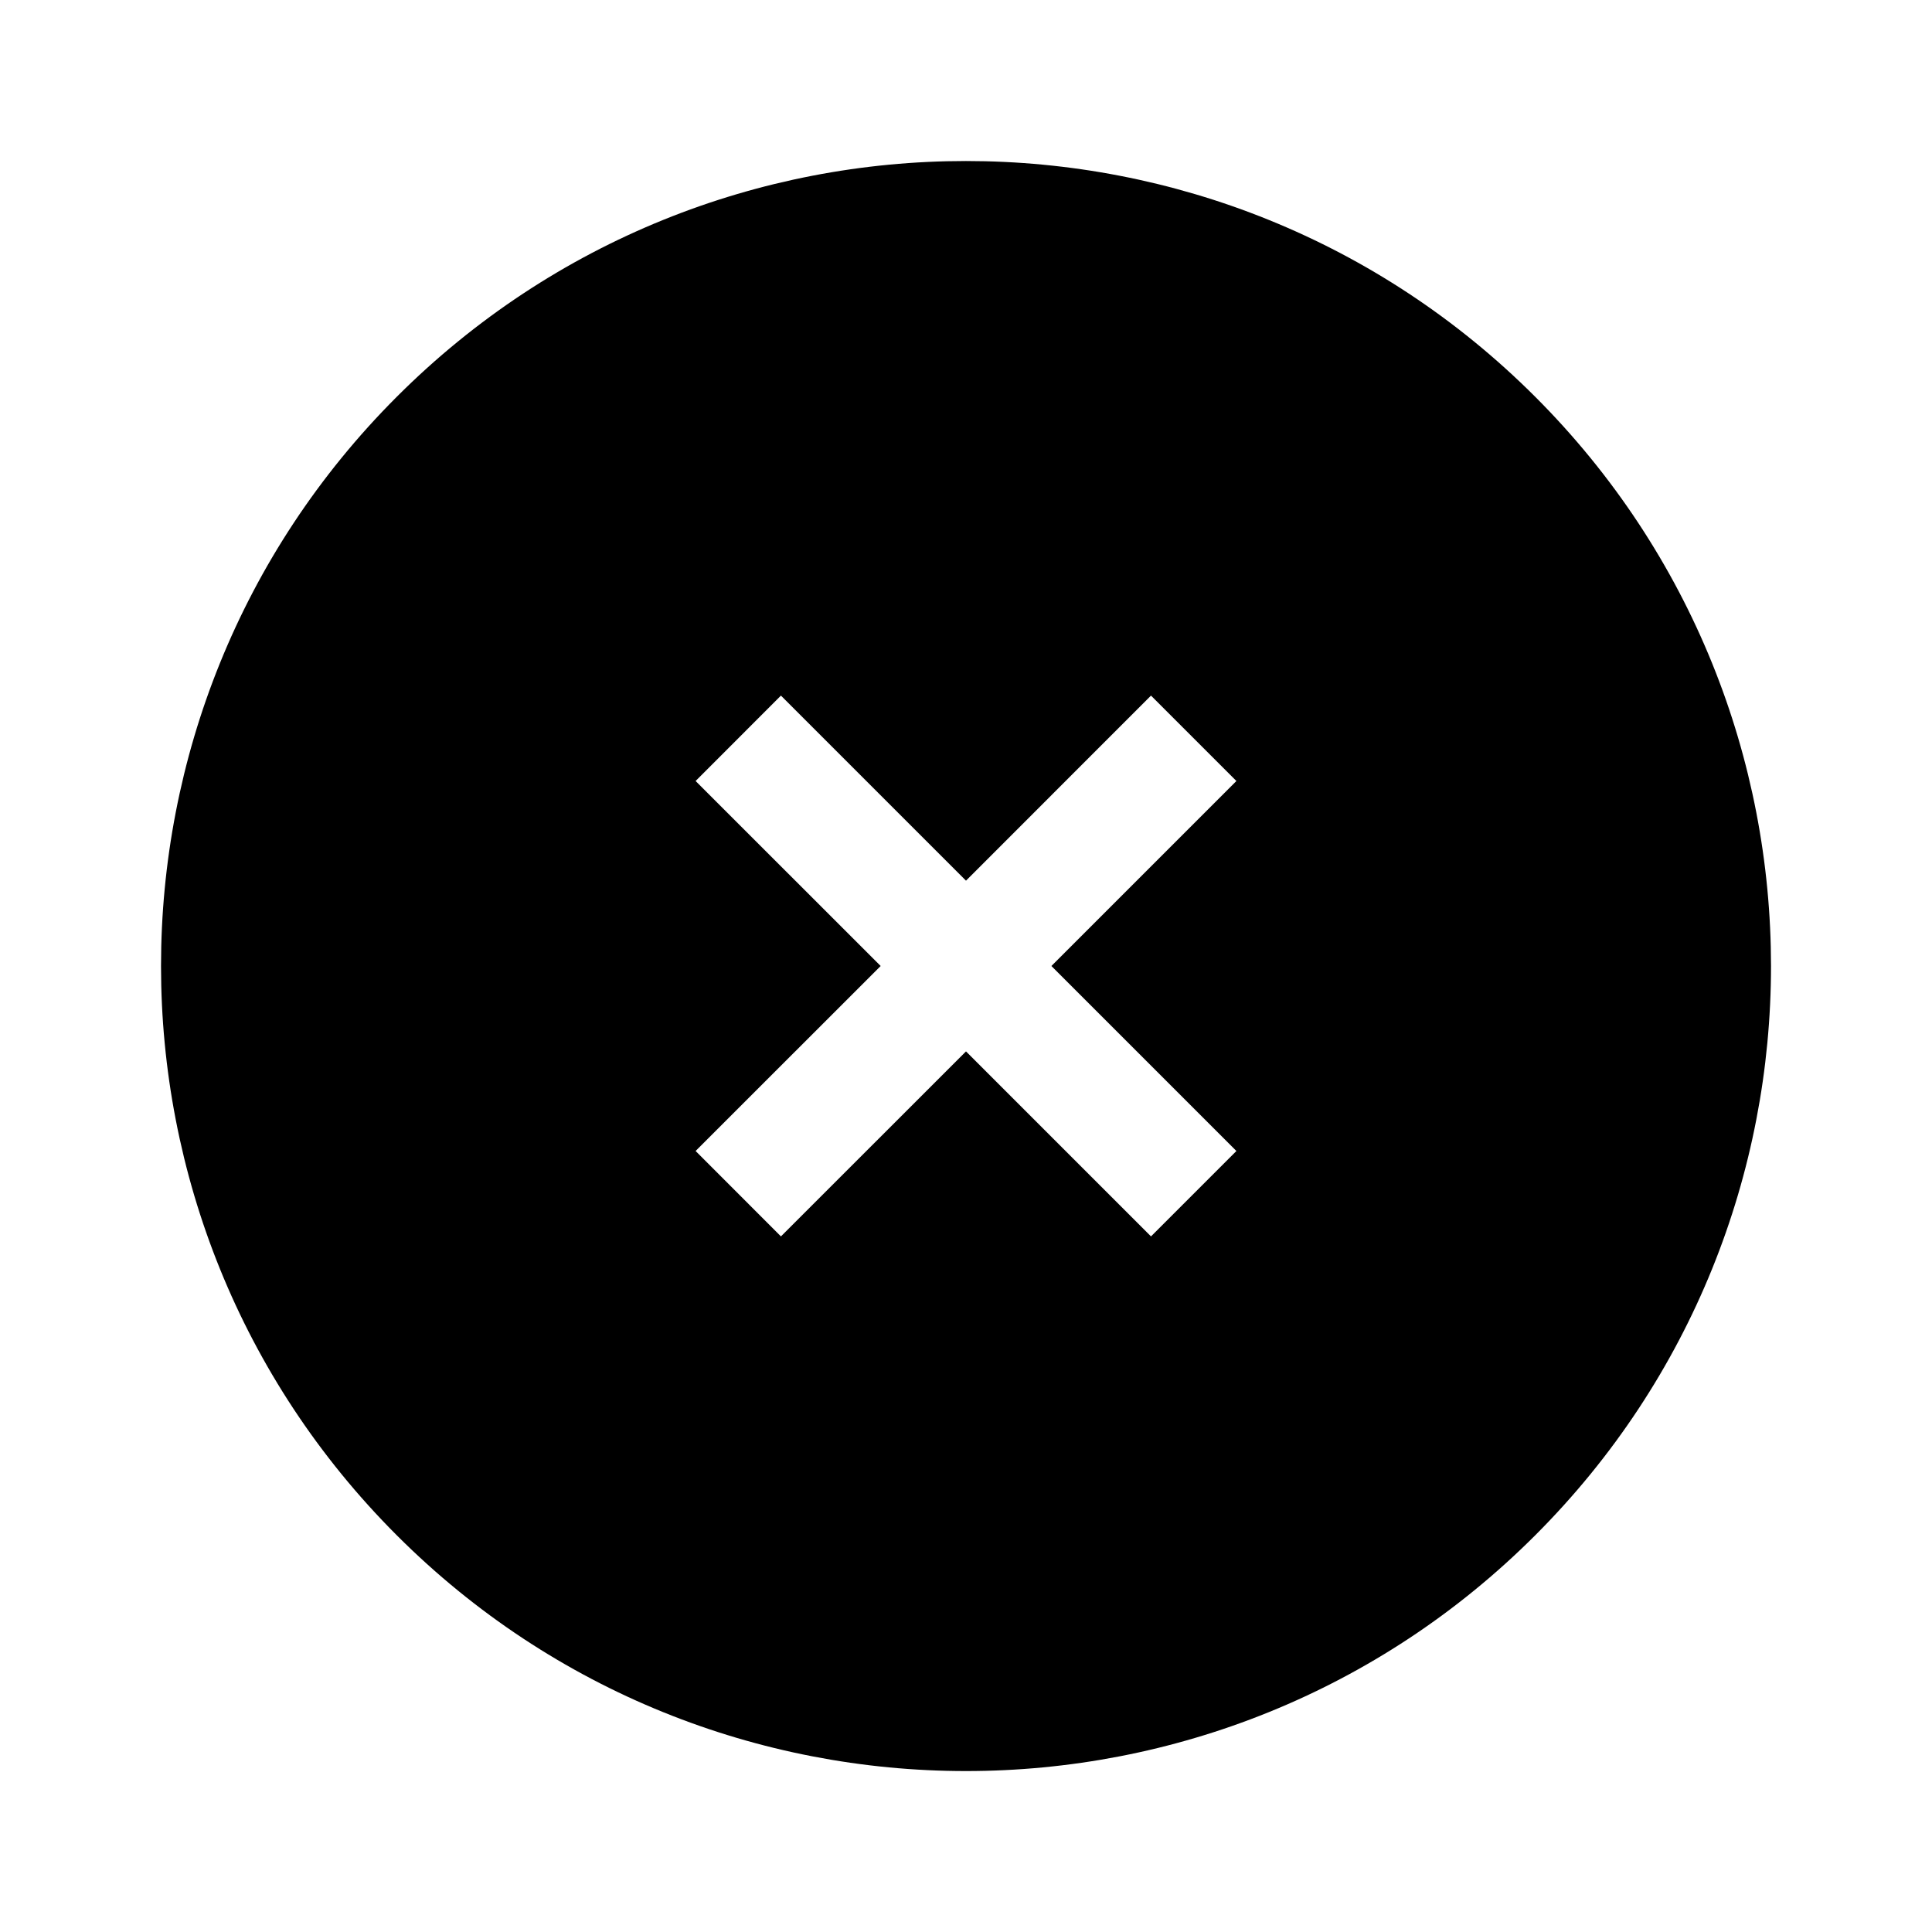
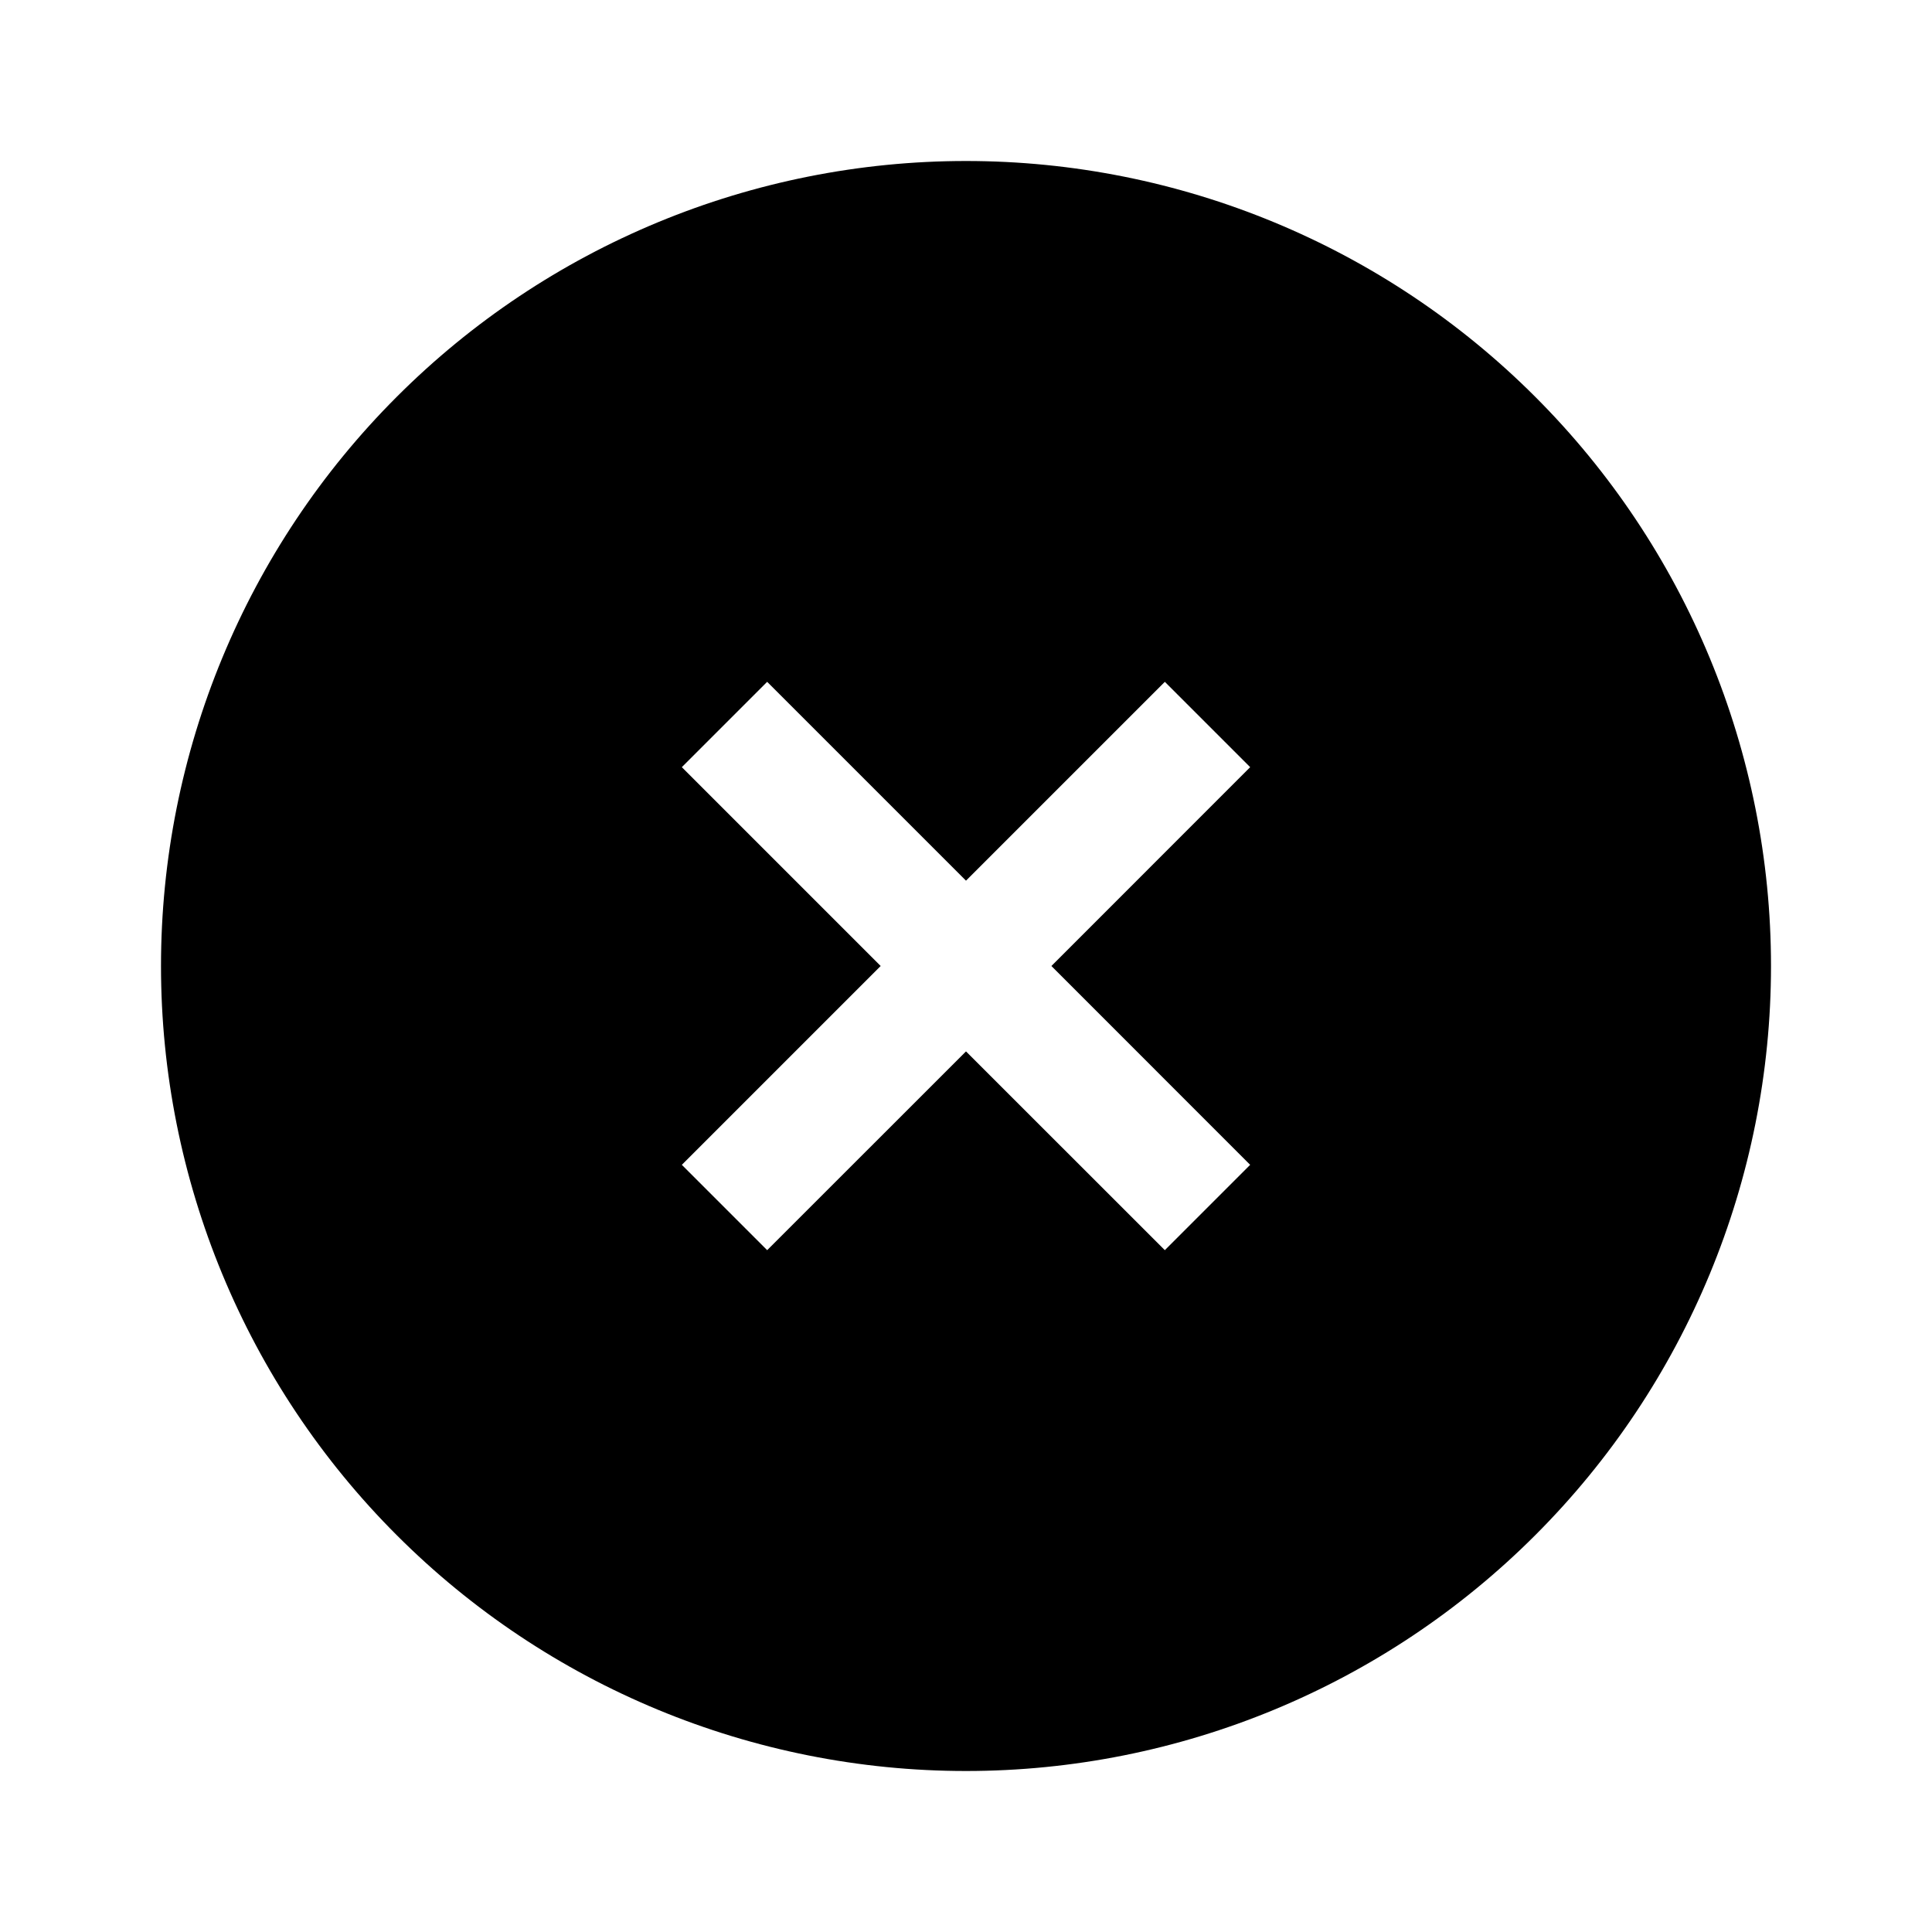
<svg xmlns="http://www.w3.org/2000/svg" width="24" height="24" viewBox="0 0 24 24" fill="currentColor">
-   <path d="M4.929 4.929C8.834 1.024 15.166 1.024 19.071 4.929C22.976 8.834 22.977 15.167 19.071 19.072C15.166 22.977 8.834 22.977 4.929 19.072C1.024 15.166 1.024 8.834 4.929 4.929ZM12 10.94L9.701 8.641L8.641 9.702L10.94 12L8.641 14.298L9.701 15.359L12 13.061L14.298 15.359L15.359 14.298L13.061 12L15.359 9.702L14.298 8.641L12 10.94Z" />
+   <path d="M12 2C14.652 2 17.196 3.053 19.071 4.929C20.947 6.804 22 9.348 22 12C22 14.652 20.947 17.196 19.071 19.071C17.196 20.947 14.652 22 12 22C9.348 22 6.804 20.947 4.929 19.071C3.053 17.196 2 14.652 2 12C2 9.348 3.053 6.804 4.929 4.929C6.804 3.053 9.348 2 12 2ZM12 10.94L9.53 8.47L8.47 9.53L10.94 12L8.47 14.47L9.53 15.53L12 13.061L14.47 15.53L15.53 14.47L13.061 12L15.53 9.53L14.47 8.47L12 10.94Z" />
</svg>
